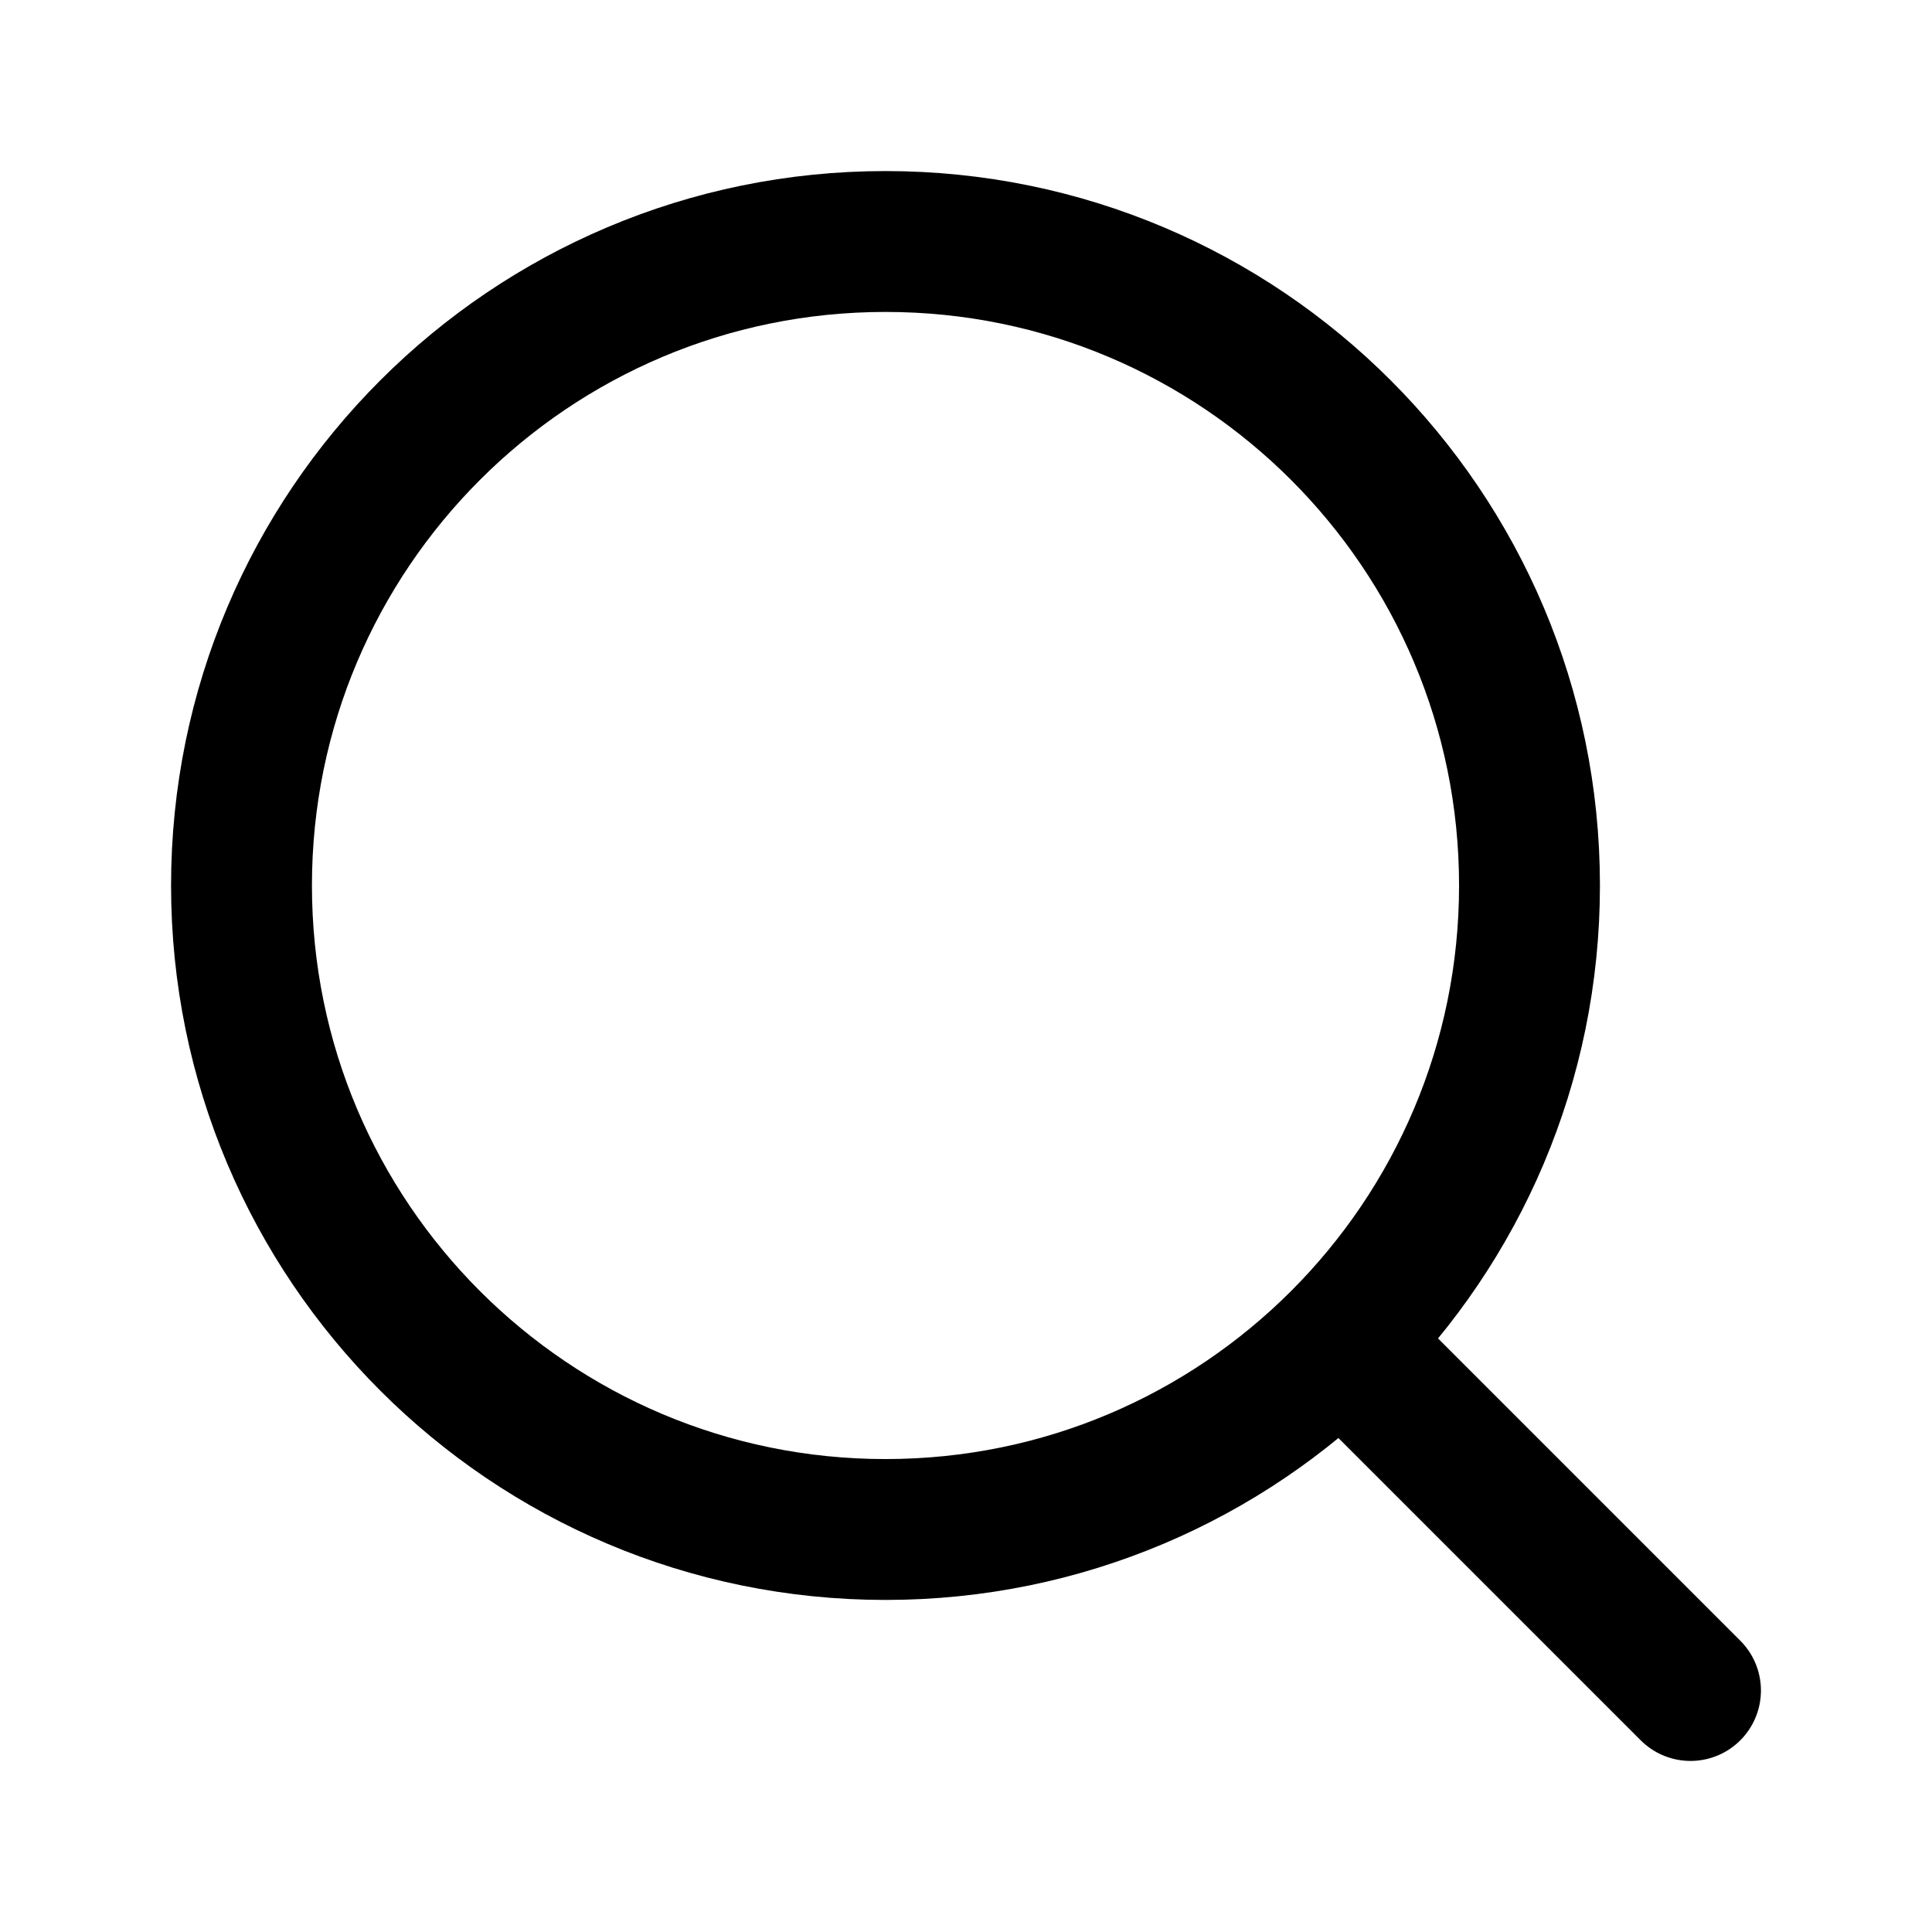
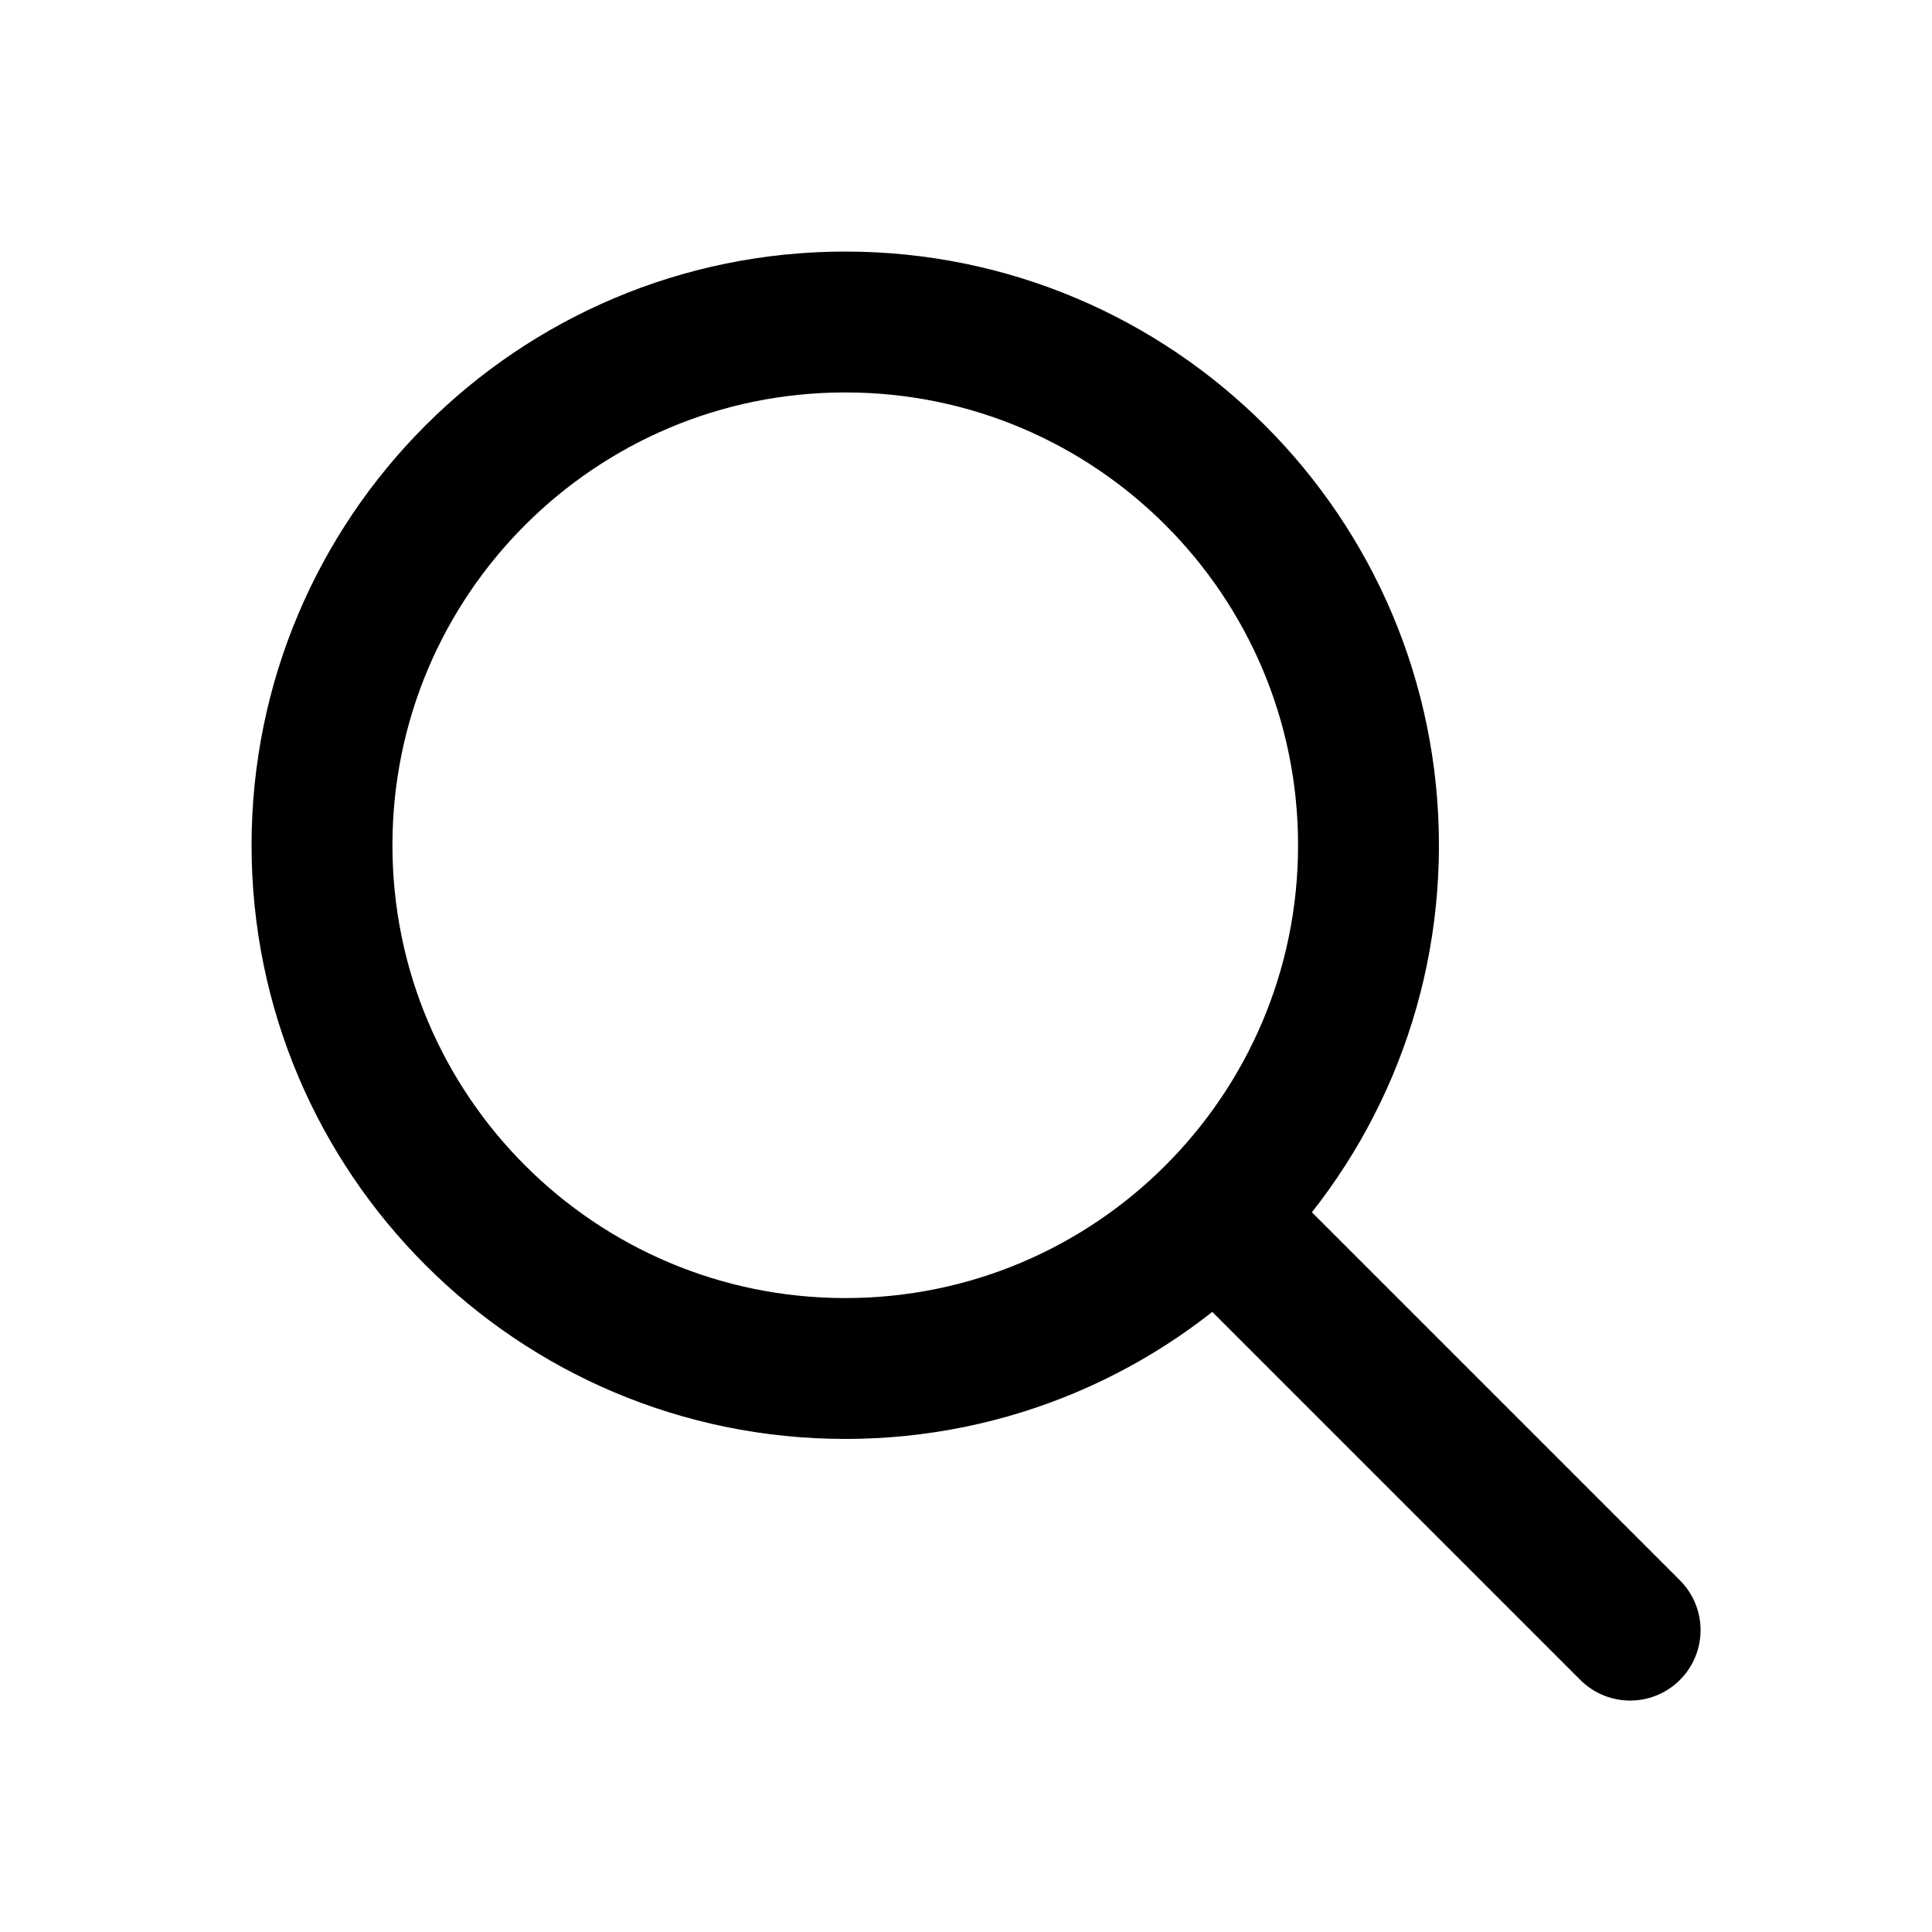
- <svg xmlns="http://www.w3.org/2000/svg" viewBox="0 0 24 24" fill="none" stroke="currentColor" stroke-width="1.75" stroke-linecap="round" stroke-linejoin="round">
-   <circle cx="11" cy="11" r="8" />
-   <path d="m21 21-4.3-4.3" />
+ <svg xmlns="http://www.w3.org/2000/svg" width="24" height="24" viewBox="0 0 24 24" fill="none" stroke="currentColor" stroke-width="1.75" stroke-linecap="round" stroke-linejoin="round">
+   <circle cx="10.5" cy="10.5" r="6.5" />
+   <path d="m15.25 15.25 5 5" />
</svg>
